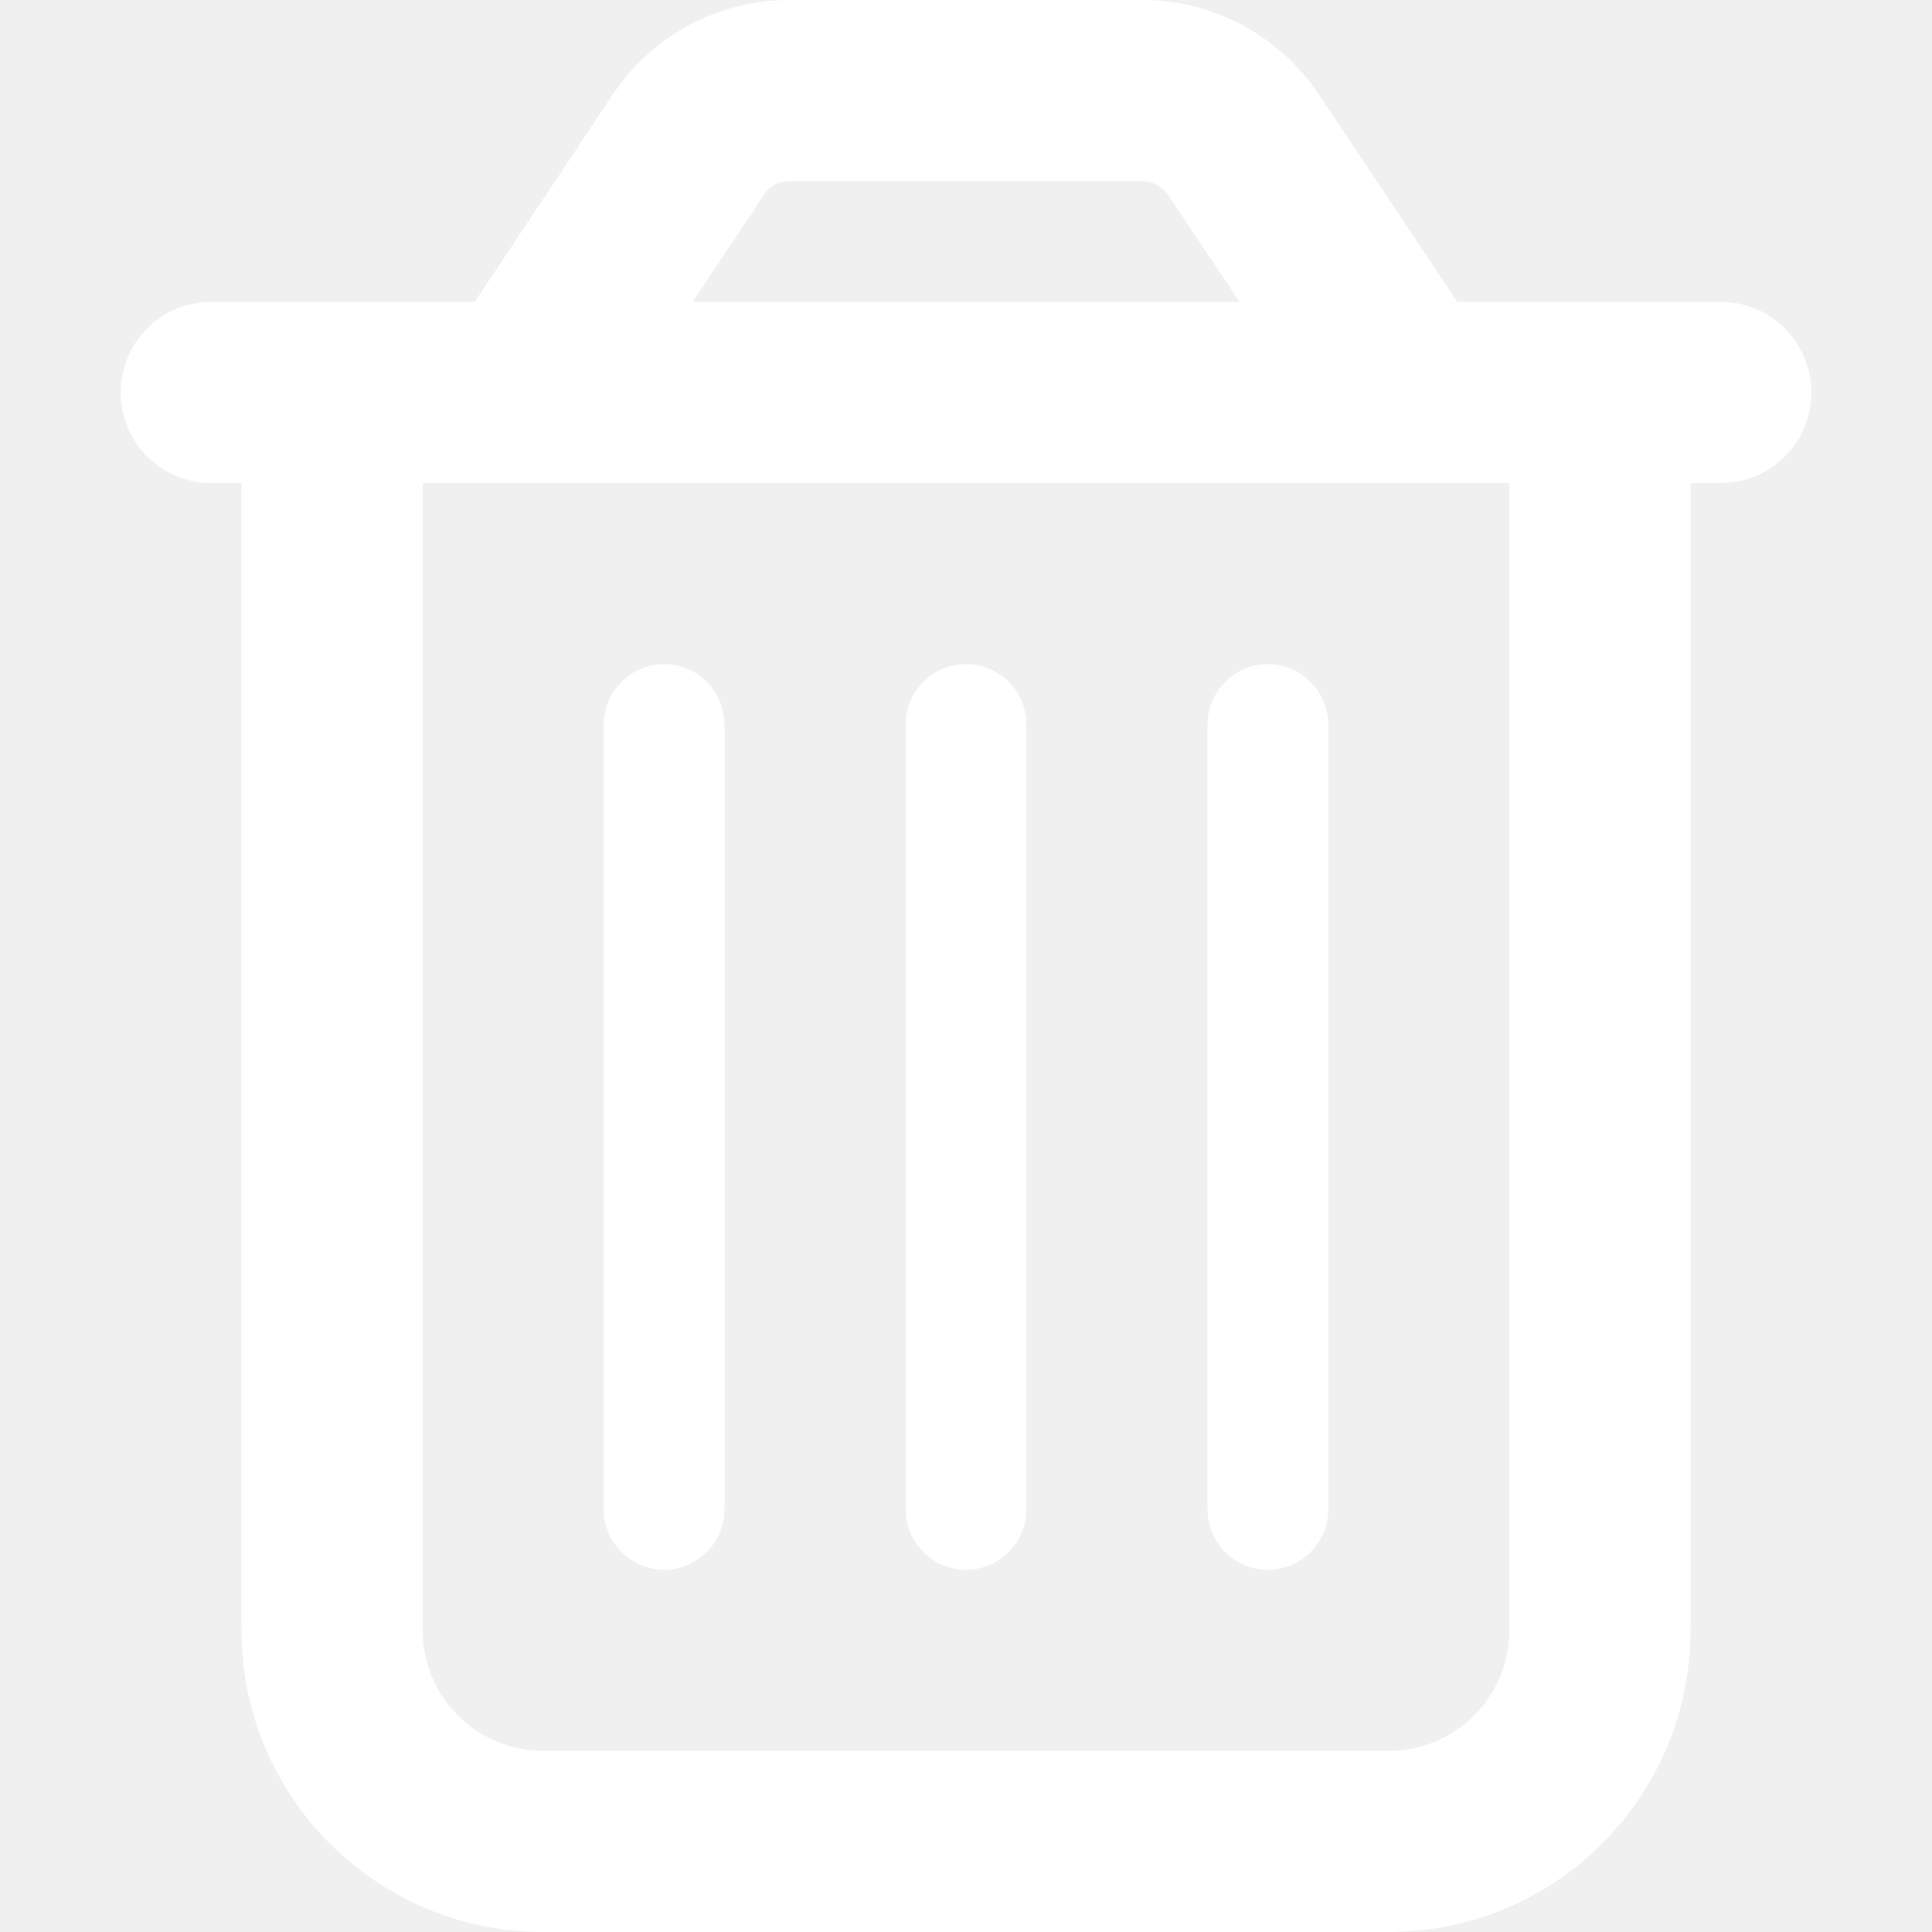
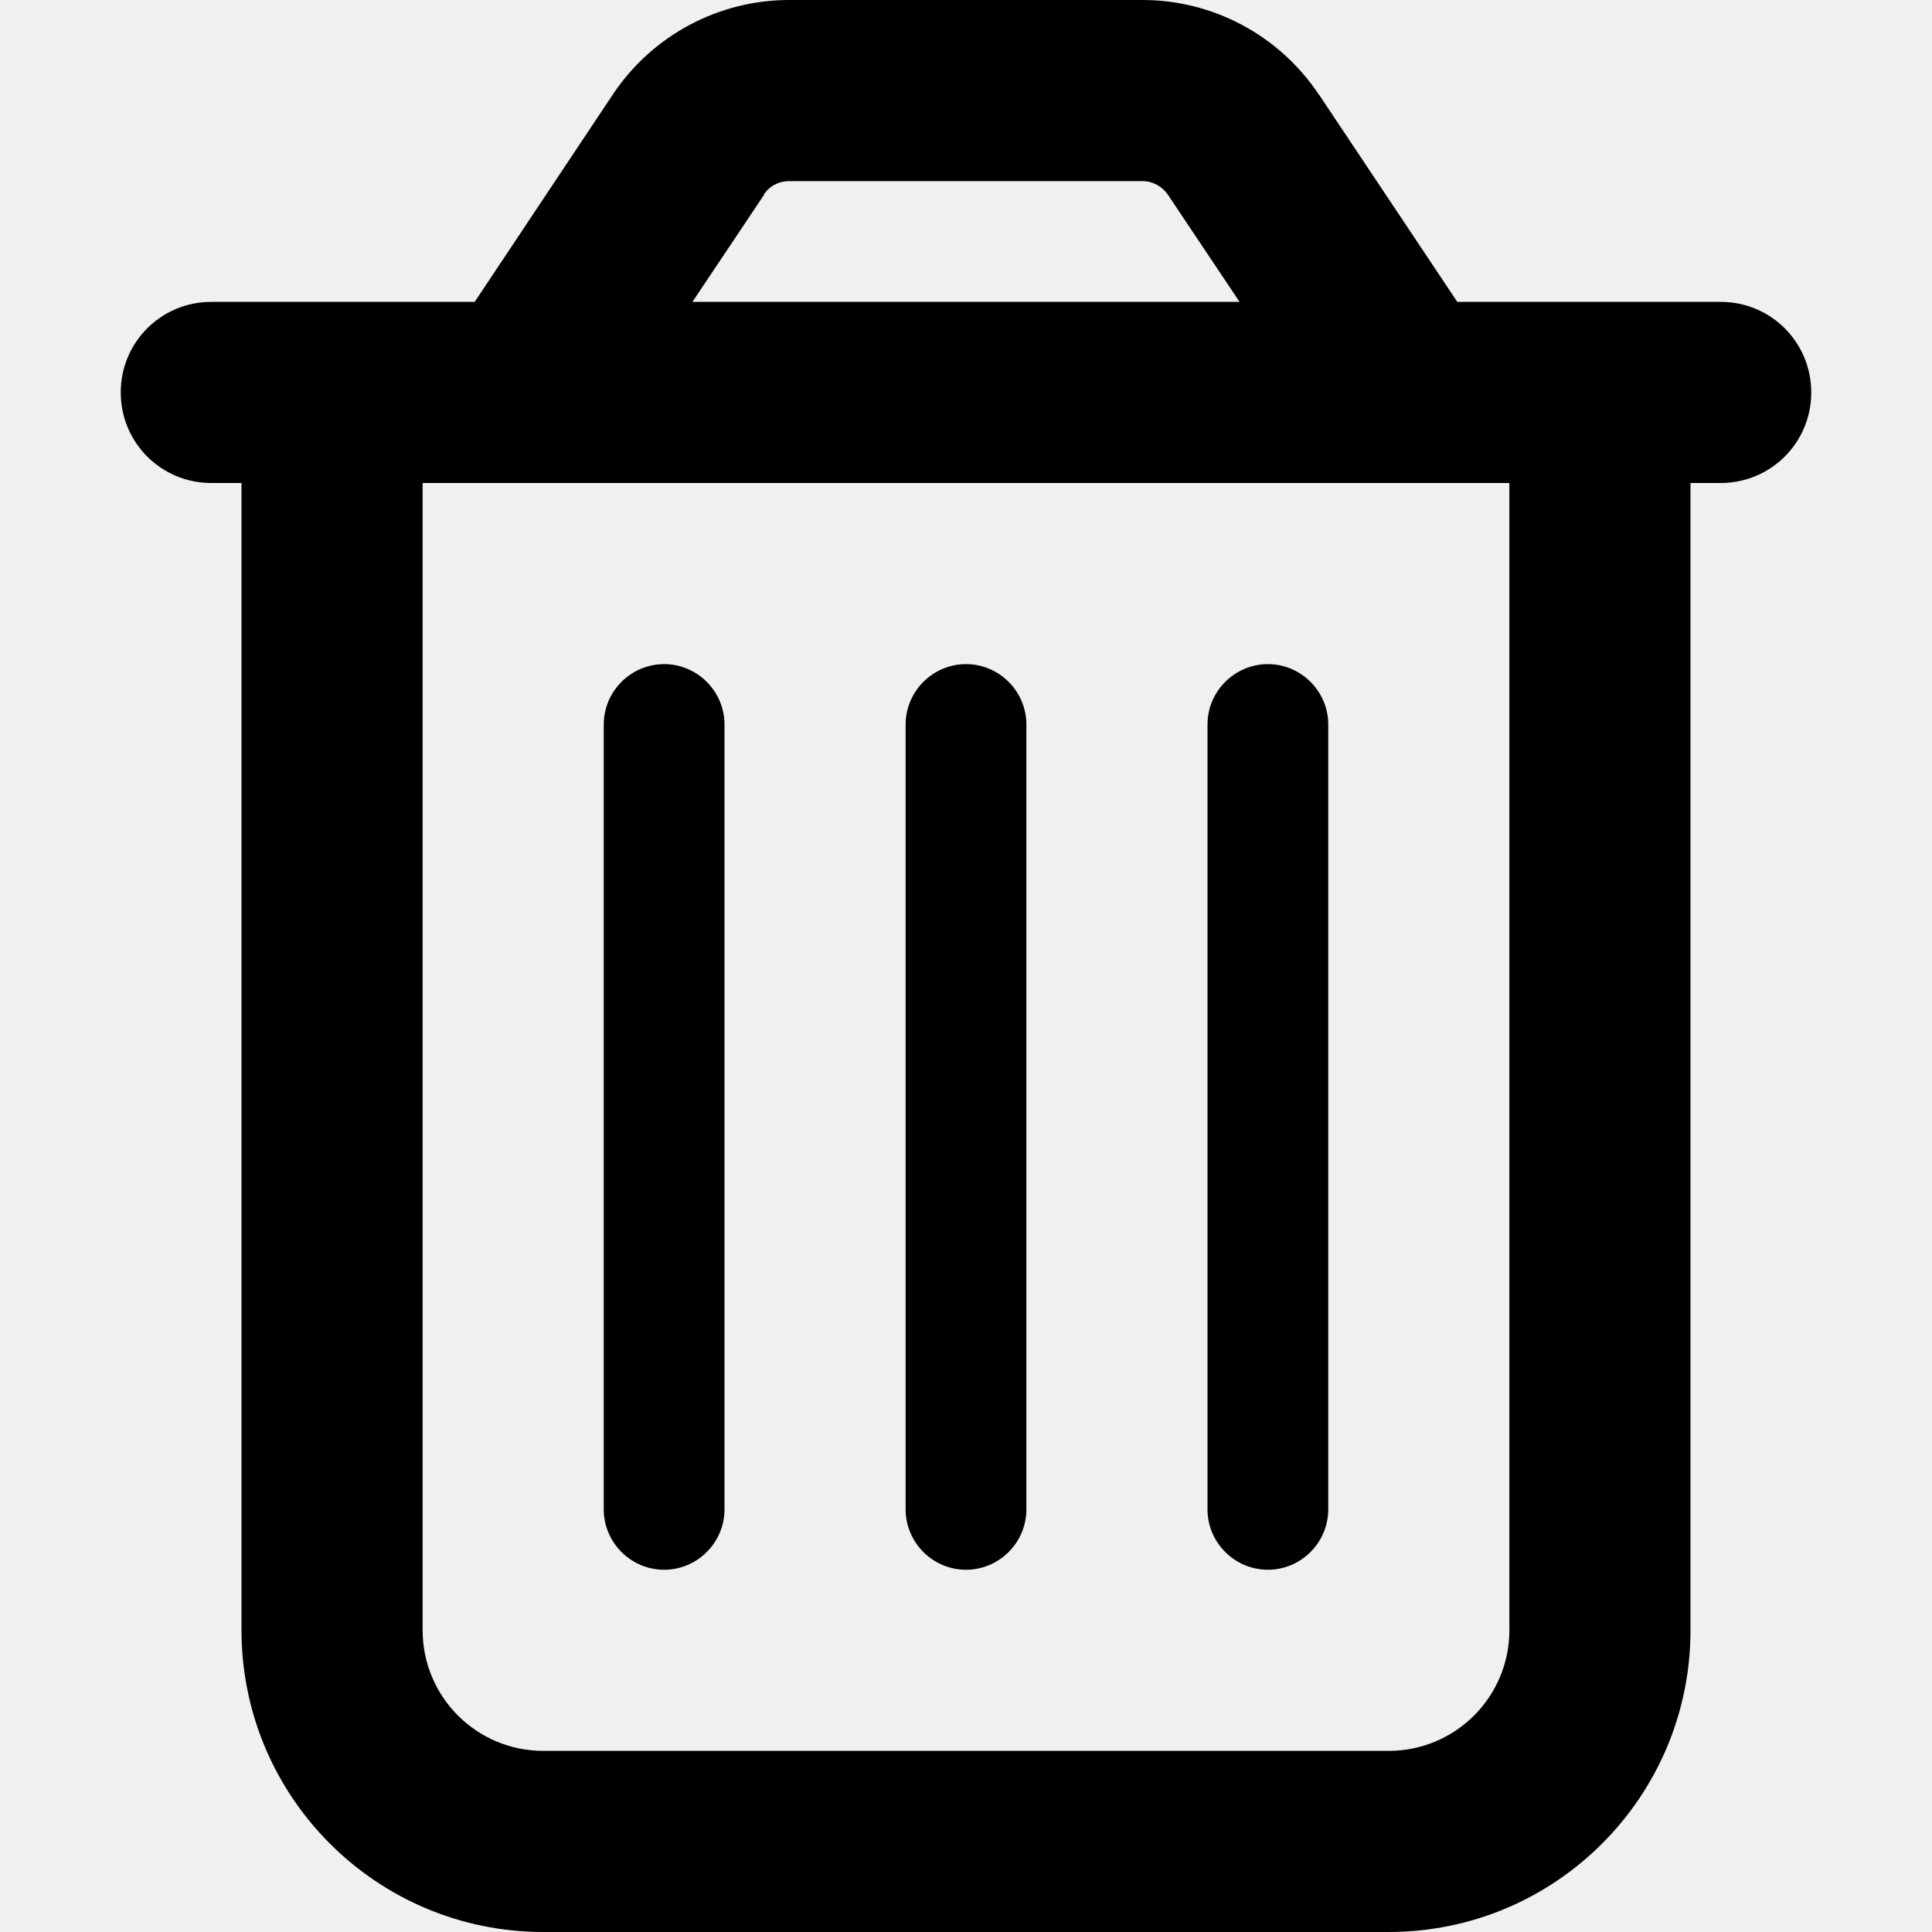
<svg xmlns="http://www.w3.org/2000/svg" height="25" width="25" viewBox="0 0 448 512">
-   <path fill="#ffffff" d="M170.5 51.6L151.5 80h145l-19-28.4c-1.5-2.2-4-3.6-6.7-3.6H177.1c-2.7 0-5.2 1.3-6.7 3.6zm147-26.6L354.2 80H368h48 8c13.3 0 24 10.7 24 24s-10.7 24-24 24h-8V432c0 44.2-35.8 80-80 80H112c-44.2 0-80-35.8-80-80V128H24c-13.3 0-24-10.7-24-24S10.7 80 24 80h8H80 93.8l36.7-55.1C140.9 9.4 158.4 0 177.1 0h93.7c18.7 0 36.2 9.4 46.6 24.9zM80 128V432c0 17.7 14.3 32 32 32H336c17.7 0 32-14.3 32-32V128H80zm80 64V400c0 8.8-7.2 16-16 16s-16-7.2-16-16V192c0-8.8 7.2-16 16-16s16 7.2 16 16zm80 0V400c0 8.8-7.2 16-16 16s-16-7.2-16-16V192c0-8.8 7.2-16 16-16s16 7.2 16 16zm80 0V400c0 8.8-7.2 16-16 16s-16-7.2-16-16V192c0-8.8 7.2-16 16-16s16 7.2 16 16z" />
+   <path fill="#000000" d="M170.5 51.6L151.5 80h145l-19-28.4c-1.5-2.2-4-3.6-6.7-3.6H177.1c-2.7 0-5.2 1.3-6.7 3.6zm147-26.6L354.2 80H368h48 8c13.3 0 24 10.7 24 24s-10.7 24-24 24h-8V432c0 44.2-35.8 80-80 80H112c-44.2 0-80-35.8-80-80V128H24c-13.3 0-24-10.7-24-24S10.7 80 24 80h8H80 93.8l36.7-55.1C140.9 9.4 158.4 0 177.1 0h93.7c18.7 0 36.2 9.4 46.6 24.9zM80 128V432c0 17.7 14.3 32 32 32H336c17.7 0 32-14.3 32-32V128H80zm80 64V400c0 8.8-7.2 16-16 16s-16-7.2-16-16V192c0-8.8 7.2-16 16-16s16 7.2 16 16zm80 0V400c0 8.8-7.2 16-16 16s-16-7.2-16-16V192c0-8.8 7.2-16 16-16s16 7.2 16 16zm80 0V400c0 8.8-7.2 16-16 16s-16-7.2-16-16V192c0-8.8 7.2-16 16-16s16 7.2 16 16z" />
</svg>
